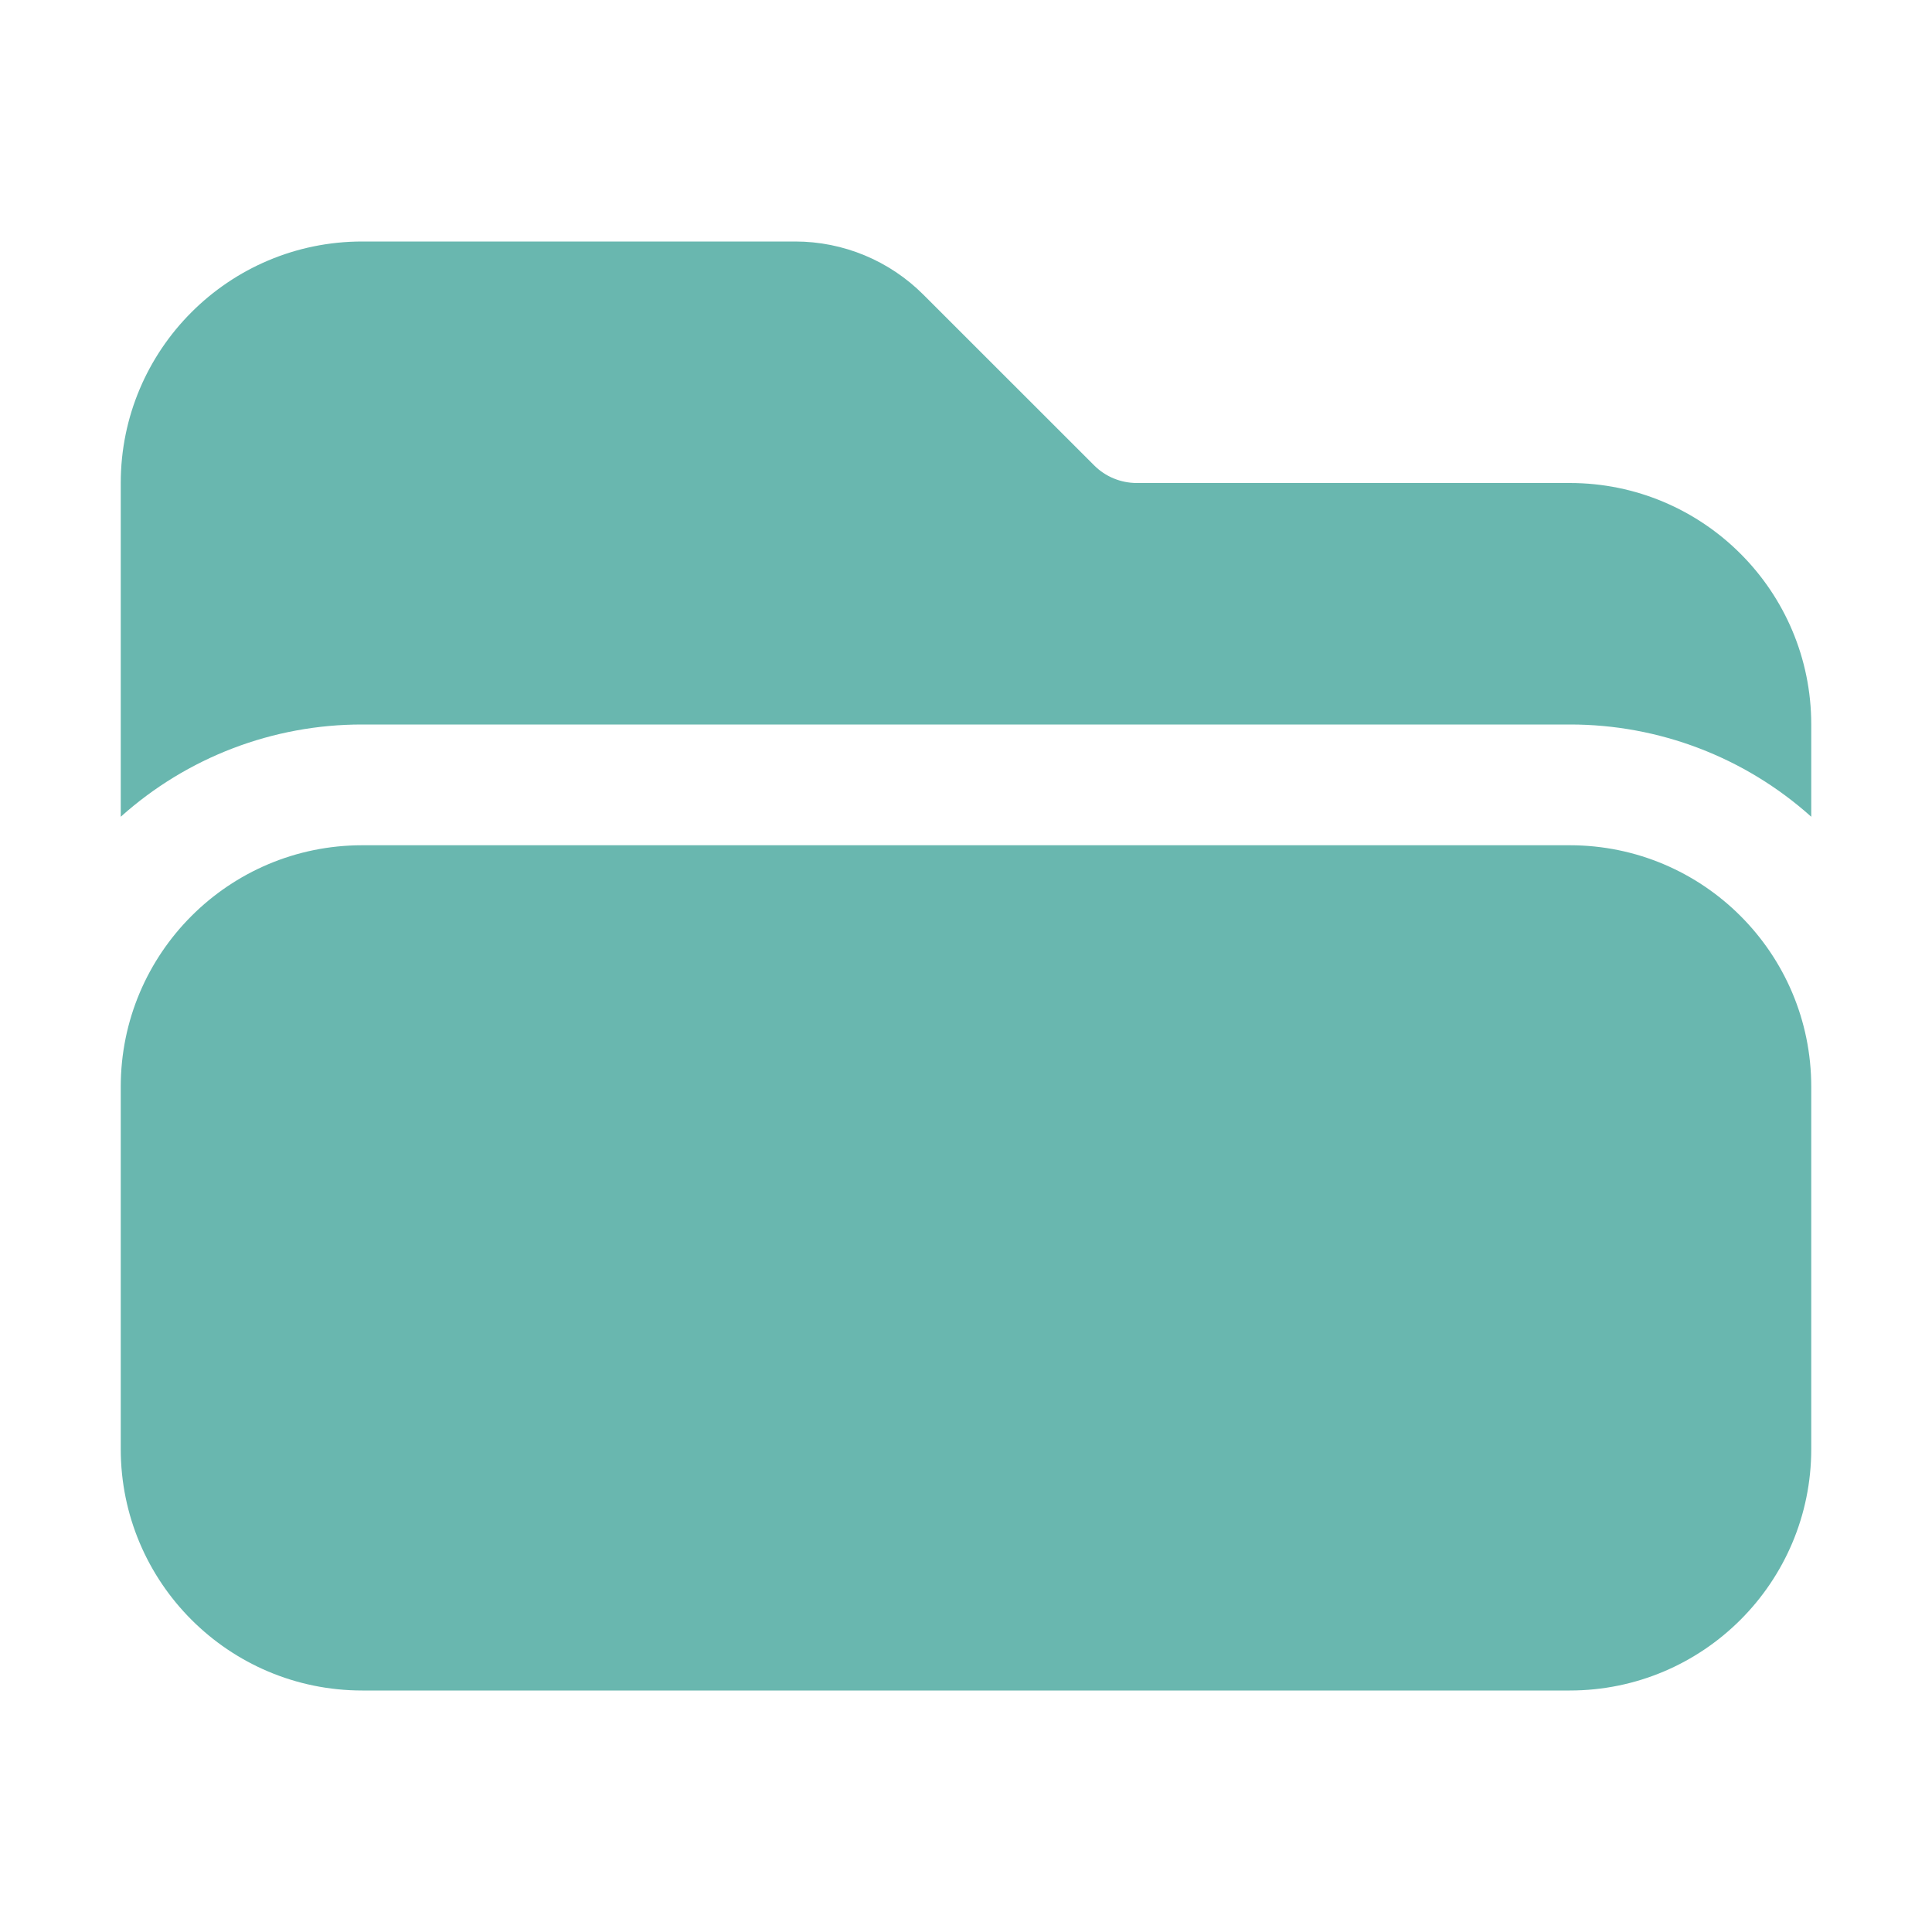
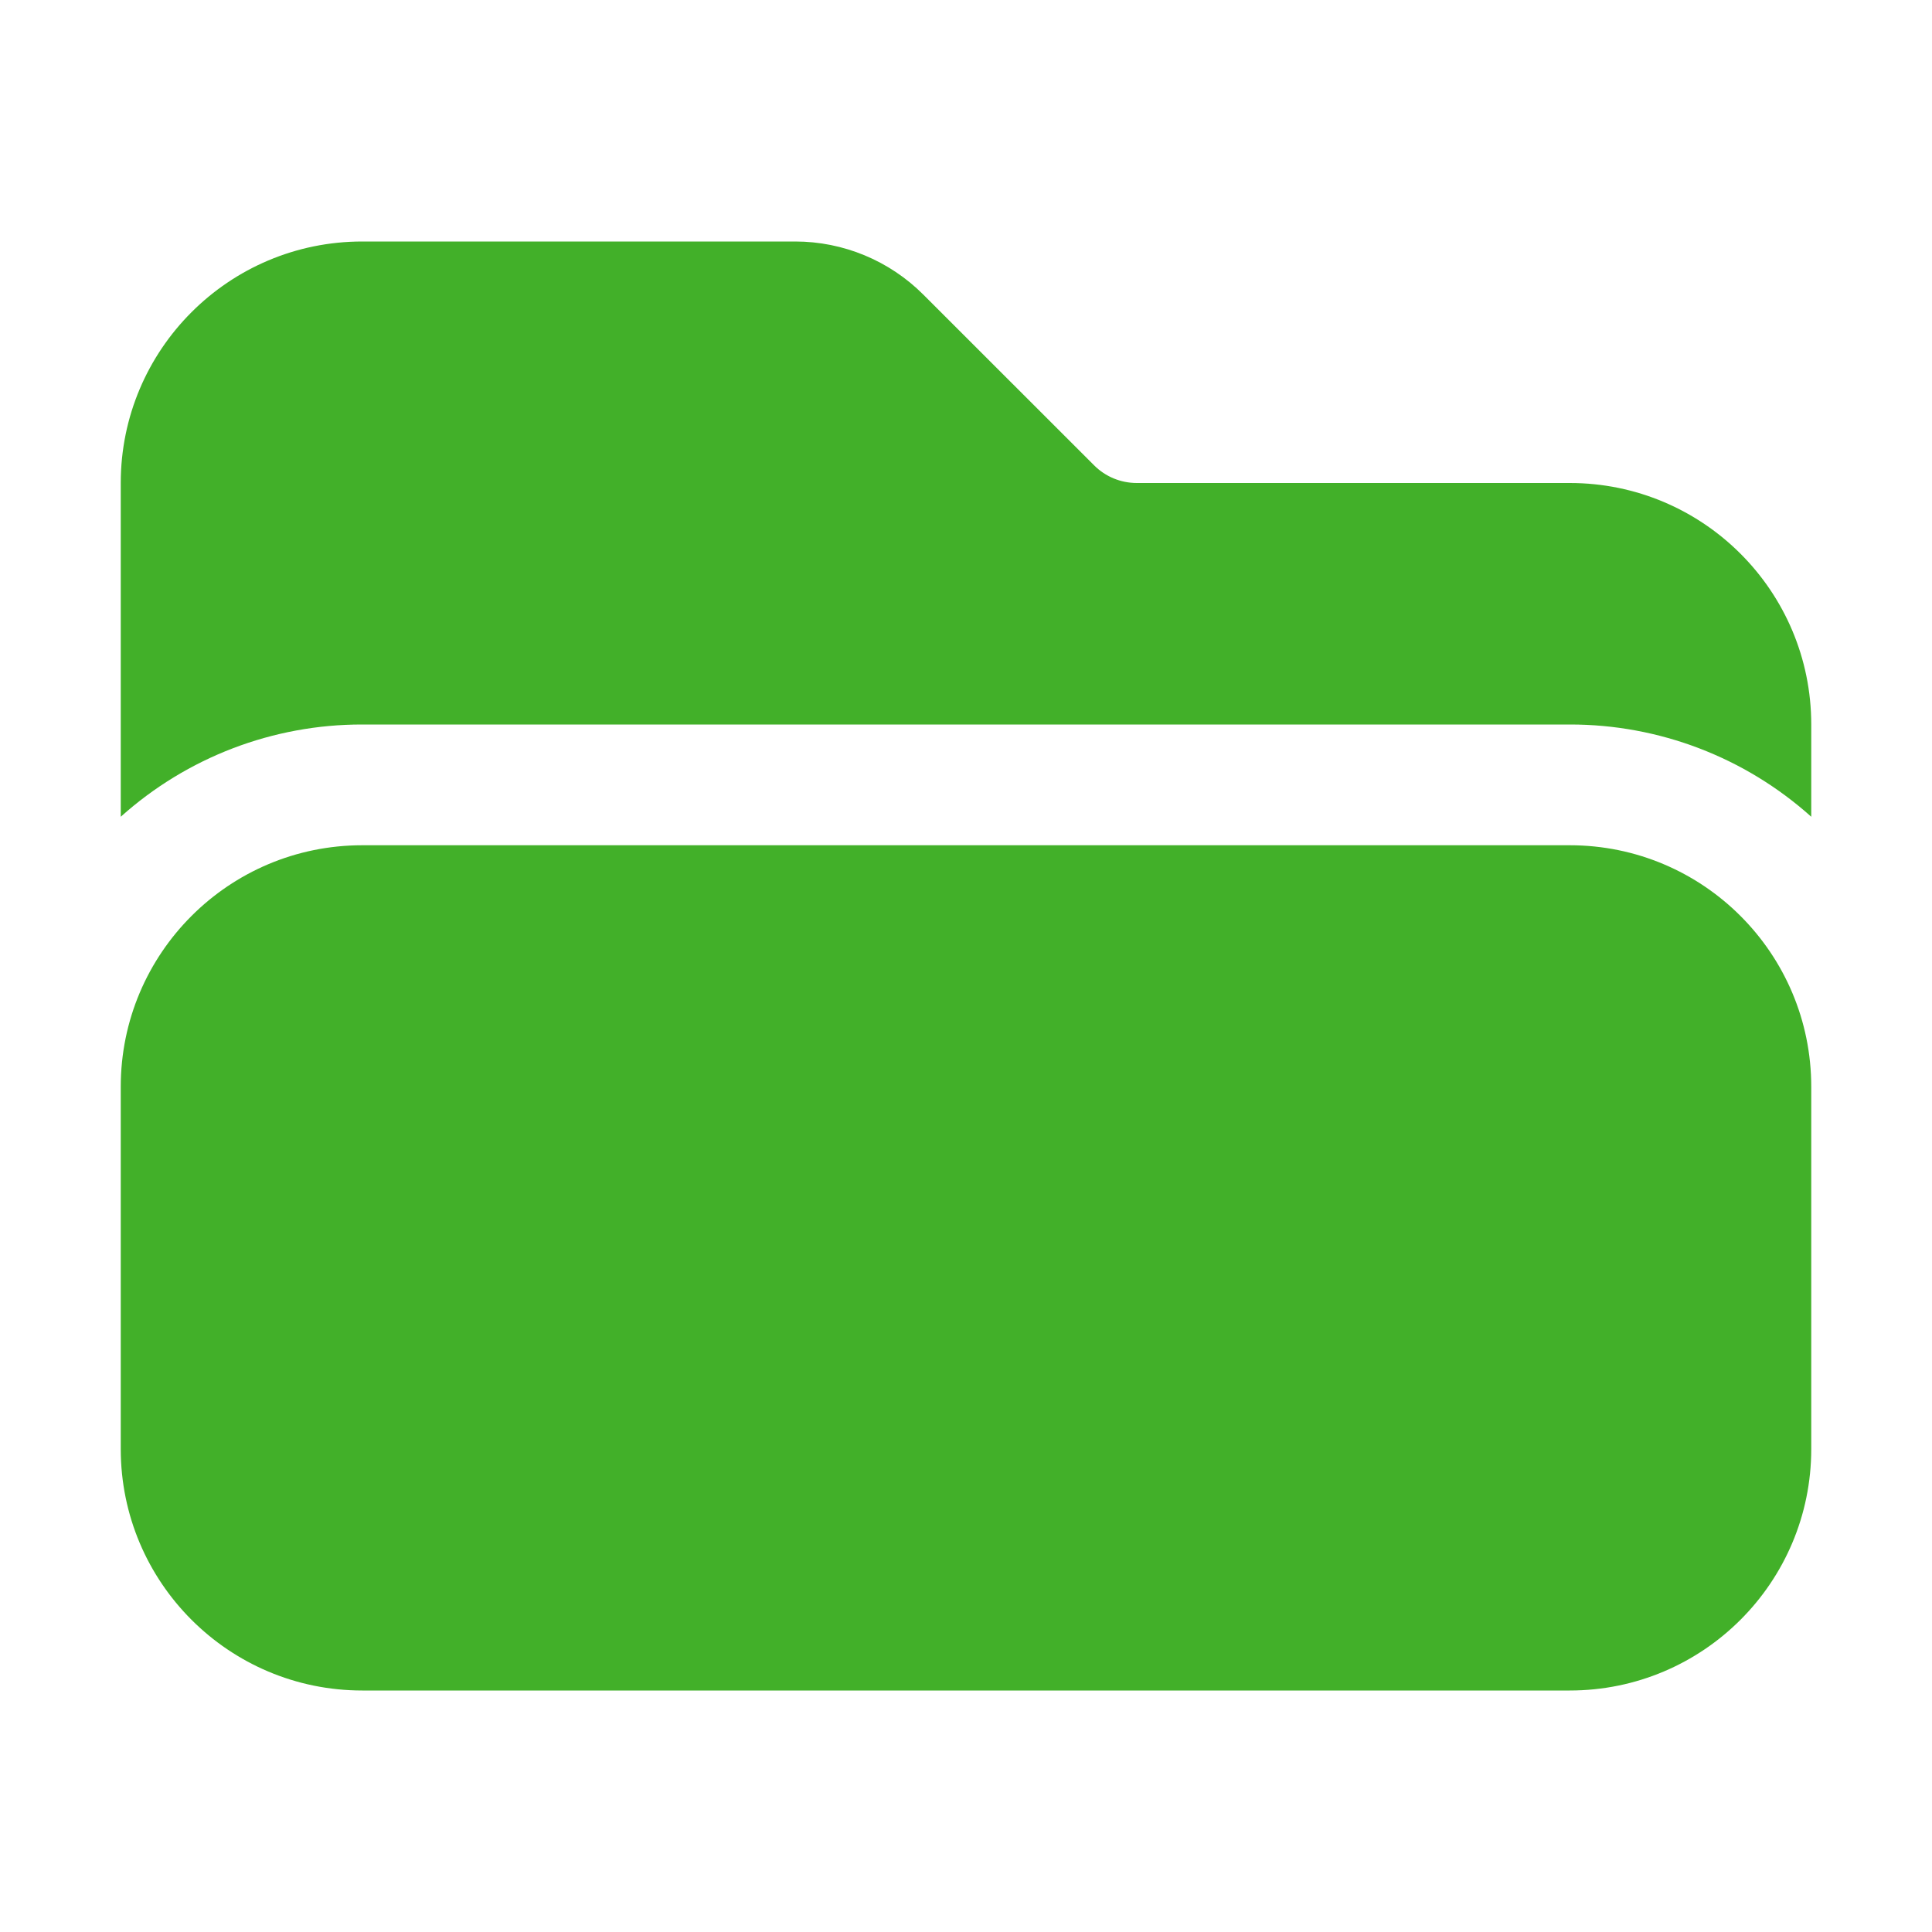
- <svg xmlns="http://www.w3.org/2000/svg" viewBox="0 0 24 24" fill="#69B7AF" class="size-6">
+ <svg xmlns="http://www.w3.org/2000/svg" viewBox="0 0 24 24" fill="#42B029" class="size-6">
  <path d="M19.5 21a3 3 0 0 0 3-3v-4.5a3 3 0 0 0-3-3h-15a3 3 0 0 0-3 3V18a3 3 0 0 0 3 3h15ZM1.5 10.146V6a3 3 0 0 1 3-3h5.379a2.25 2.25 0 0 1 1.59.659l2.122 2.121c.14.141.331.22.53.22H19.5a3 3 0 0 1 3 3v1.146A4.483 4.483 0 0 0 19.5 9h-15a4.483 4.483 0 0 0-3 1.146Z" />
</svg>
